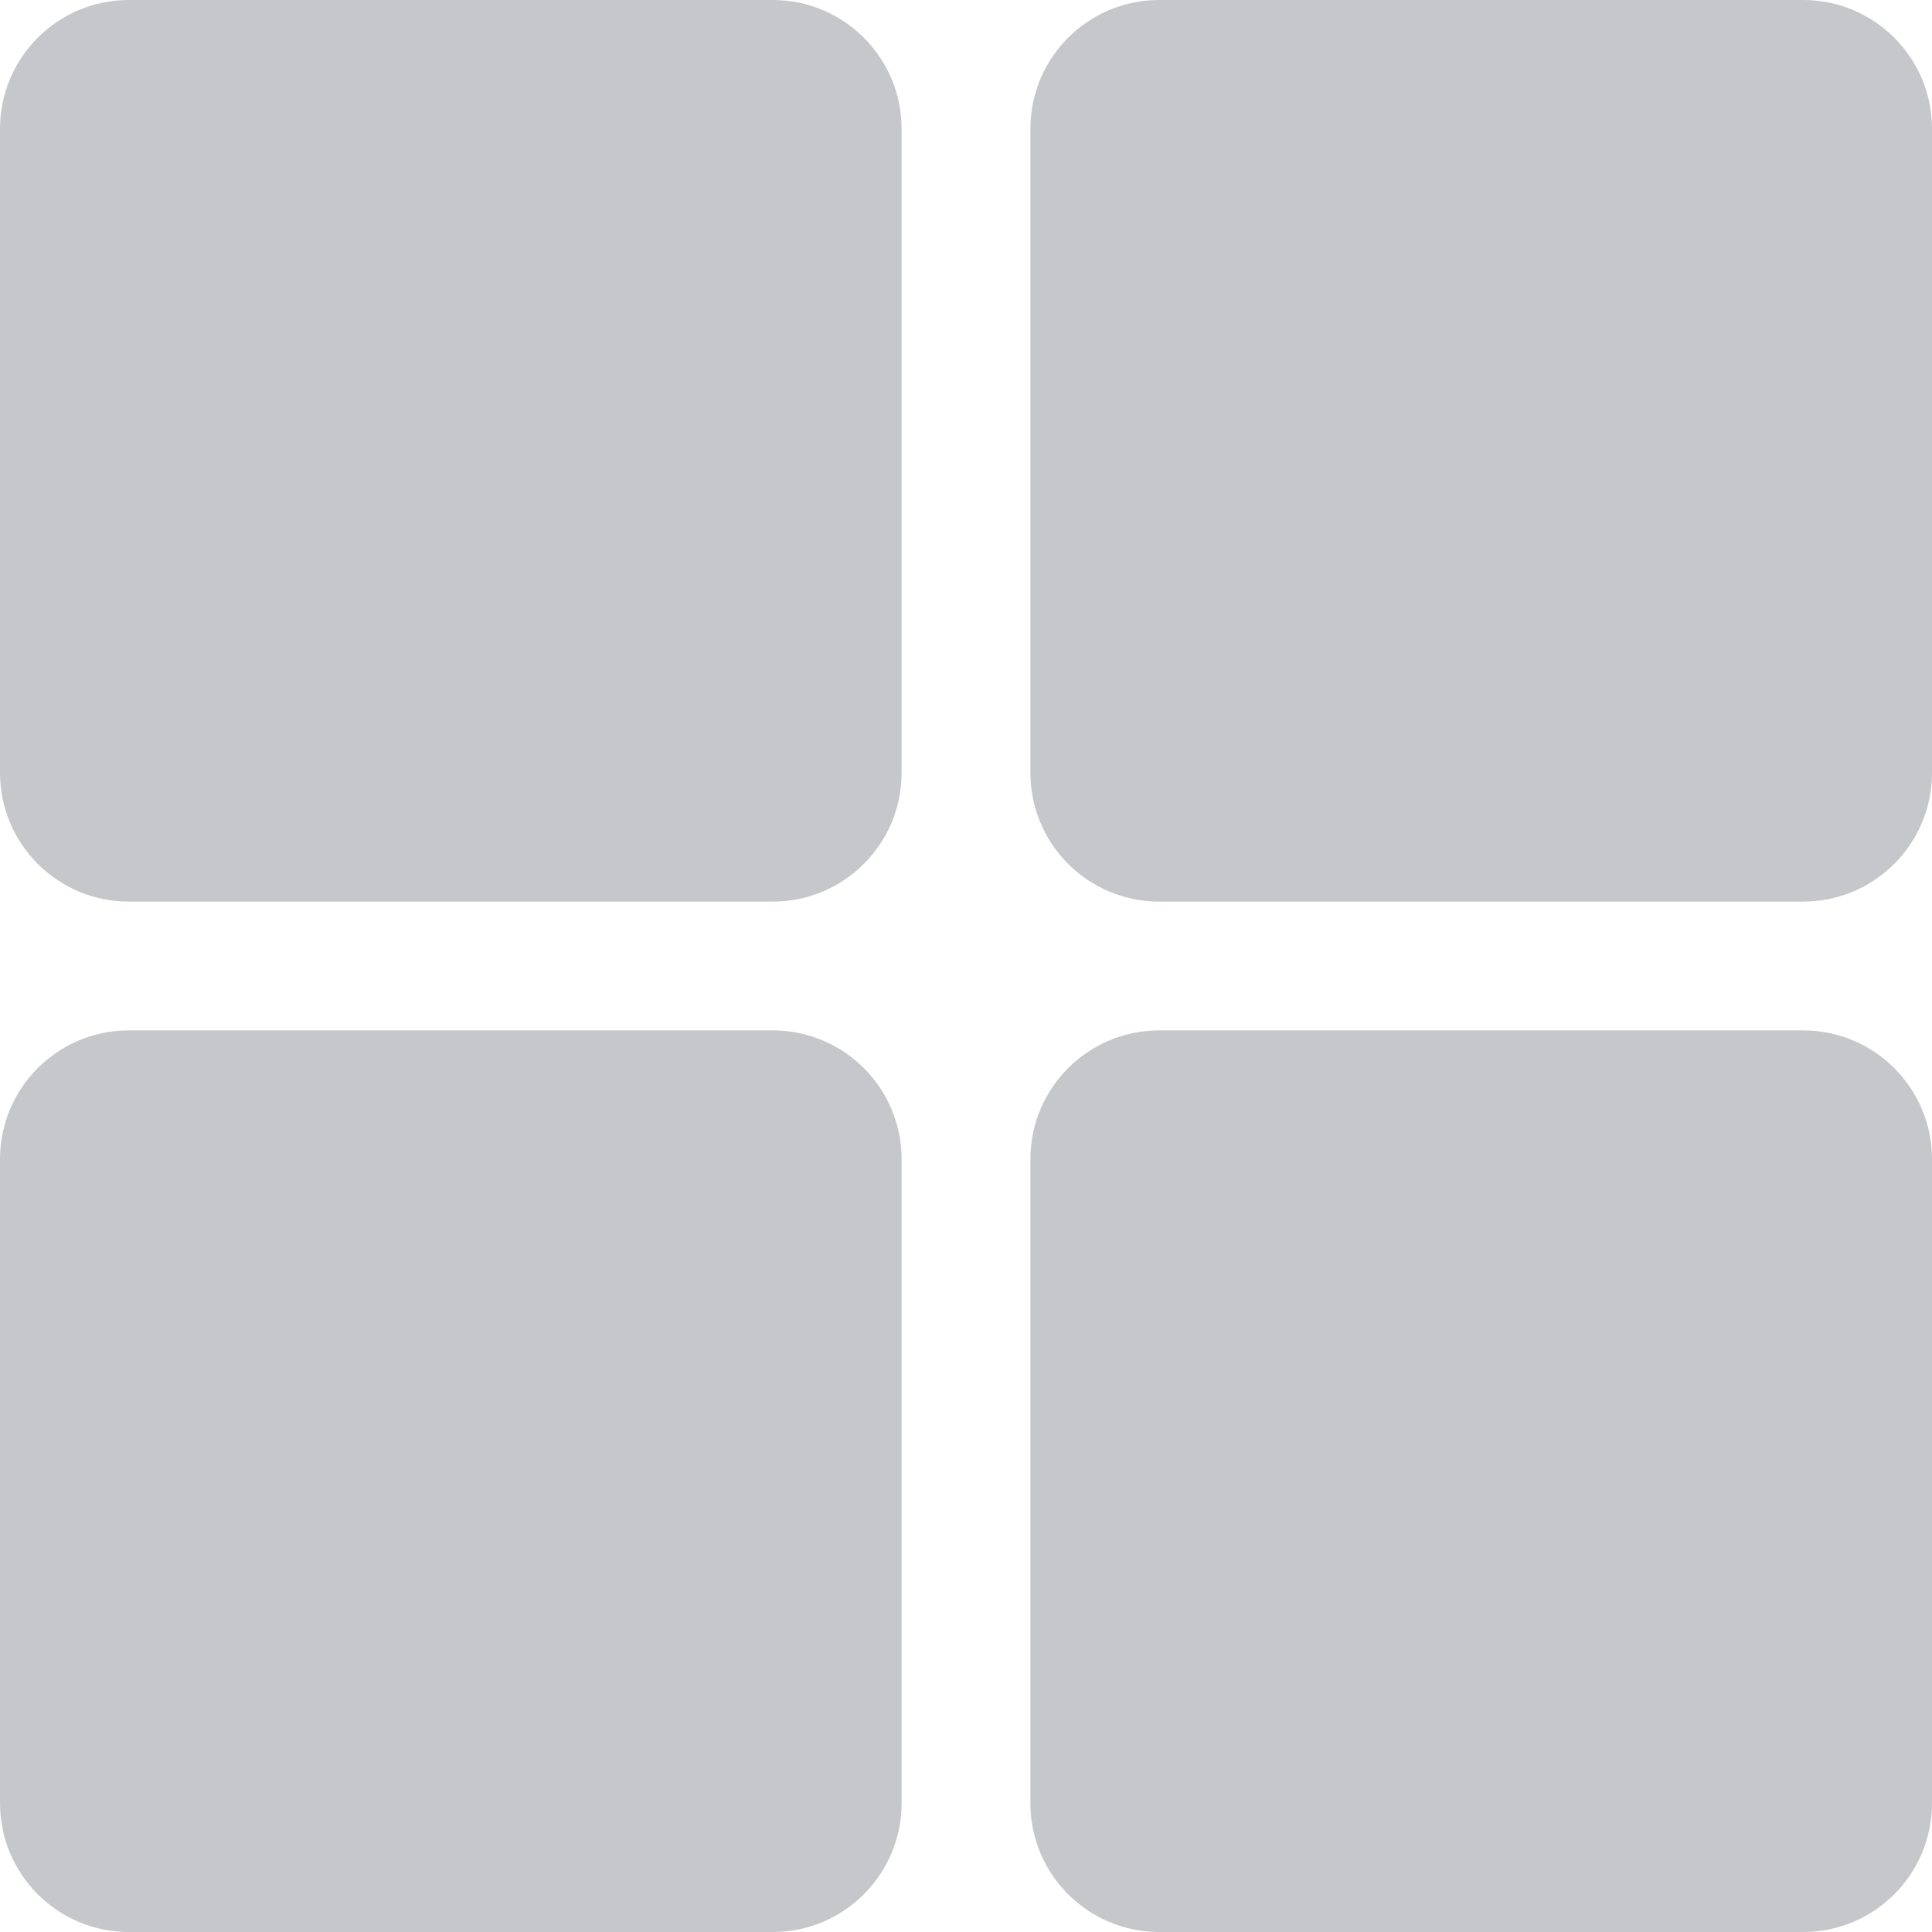
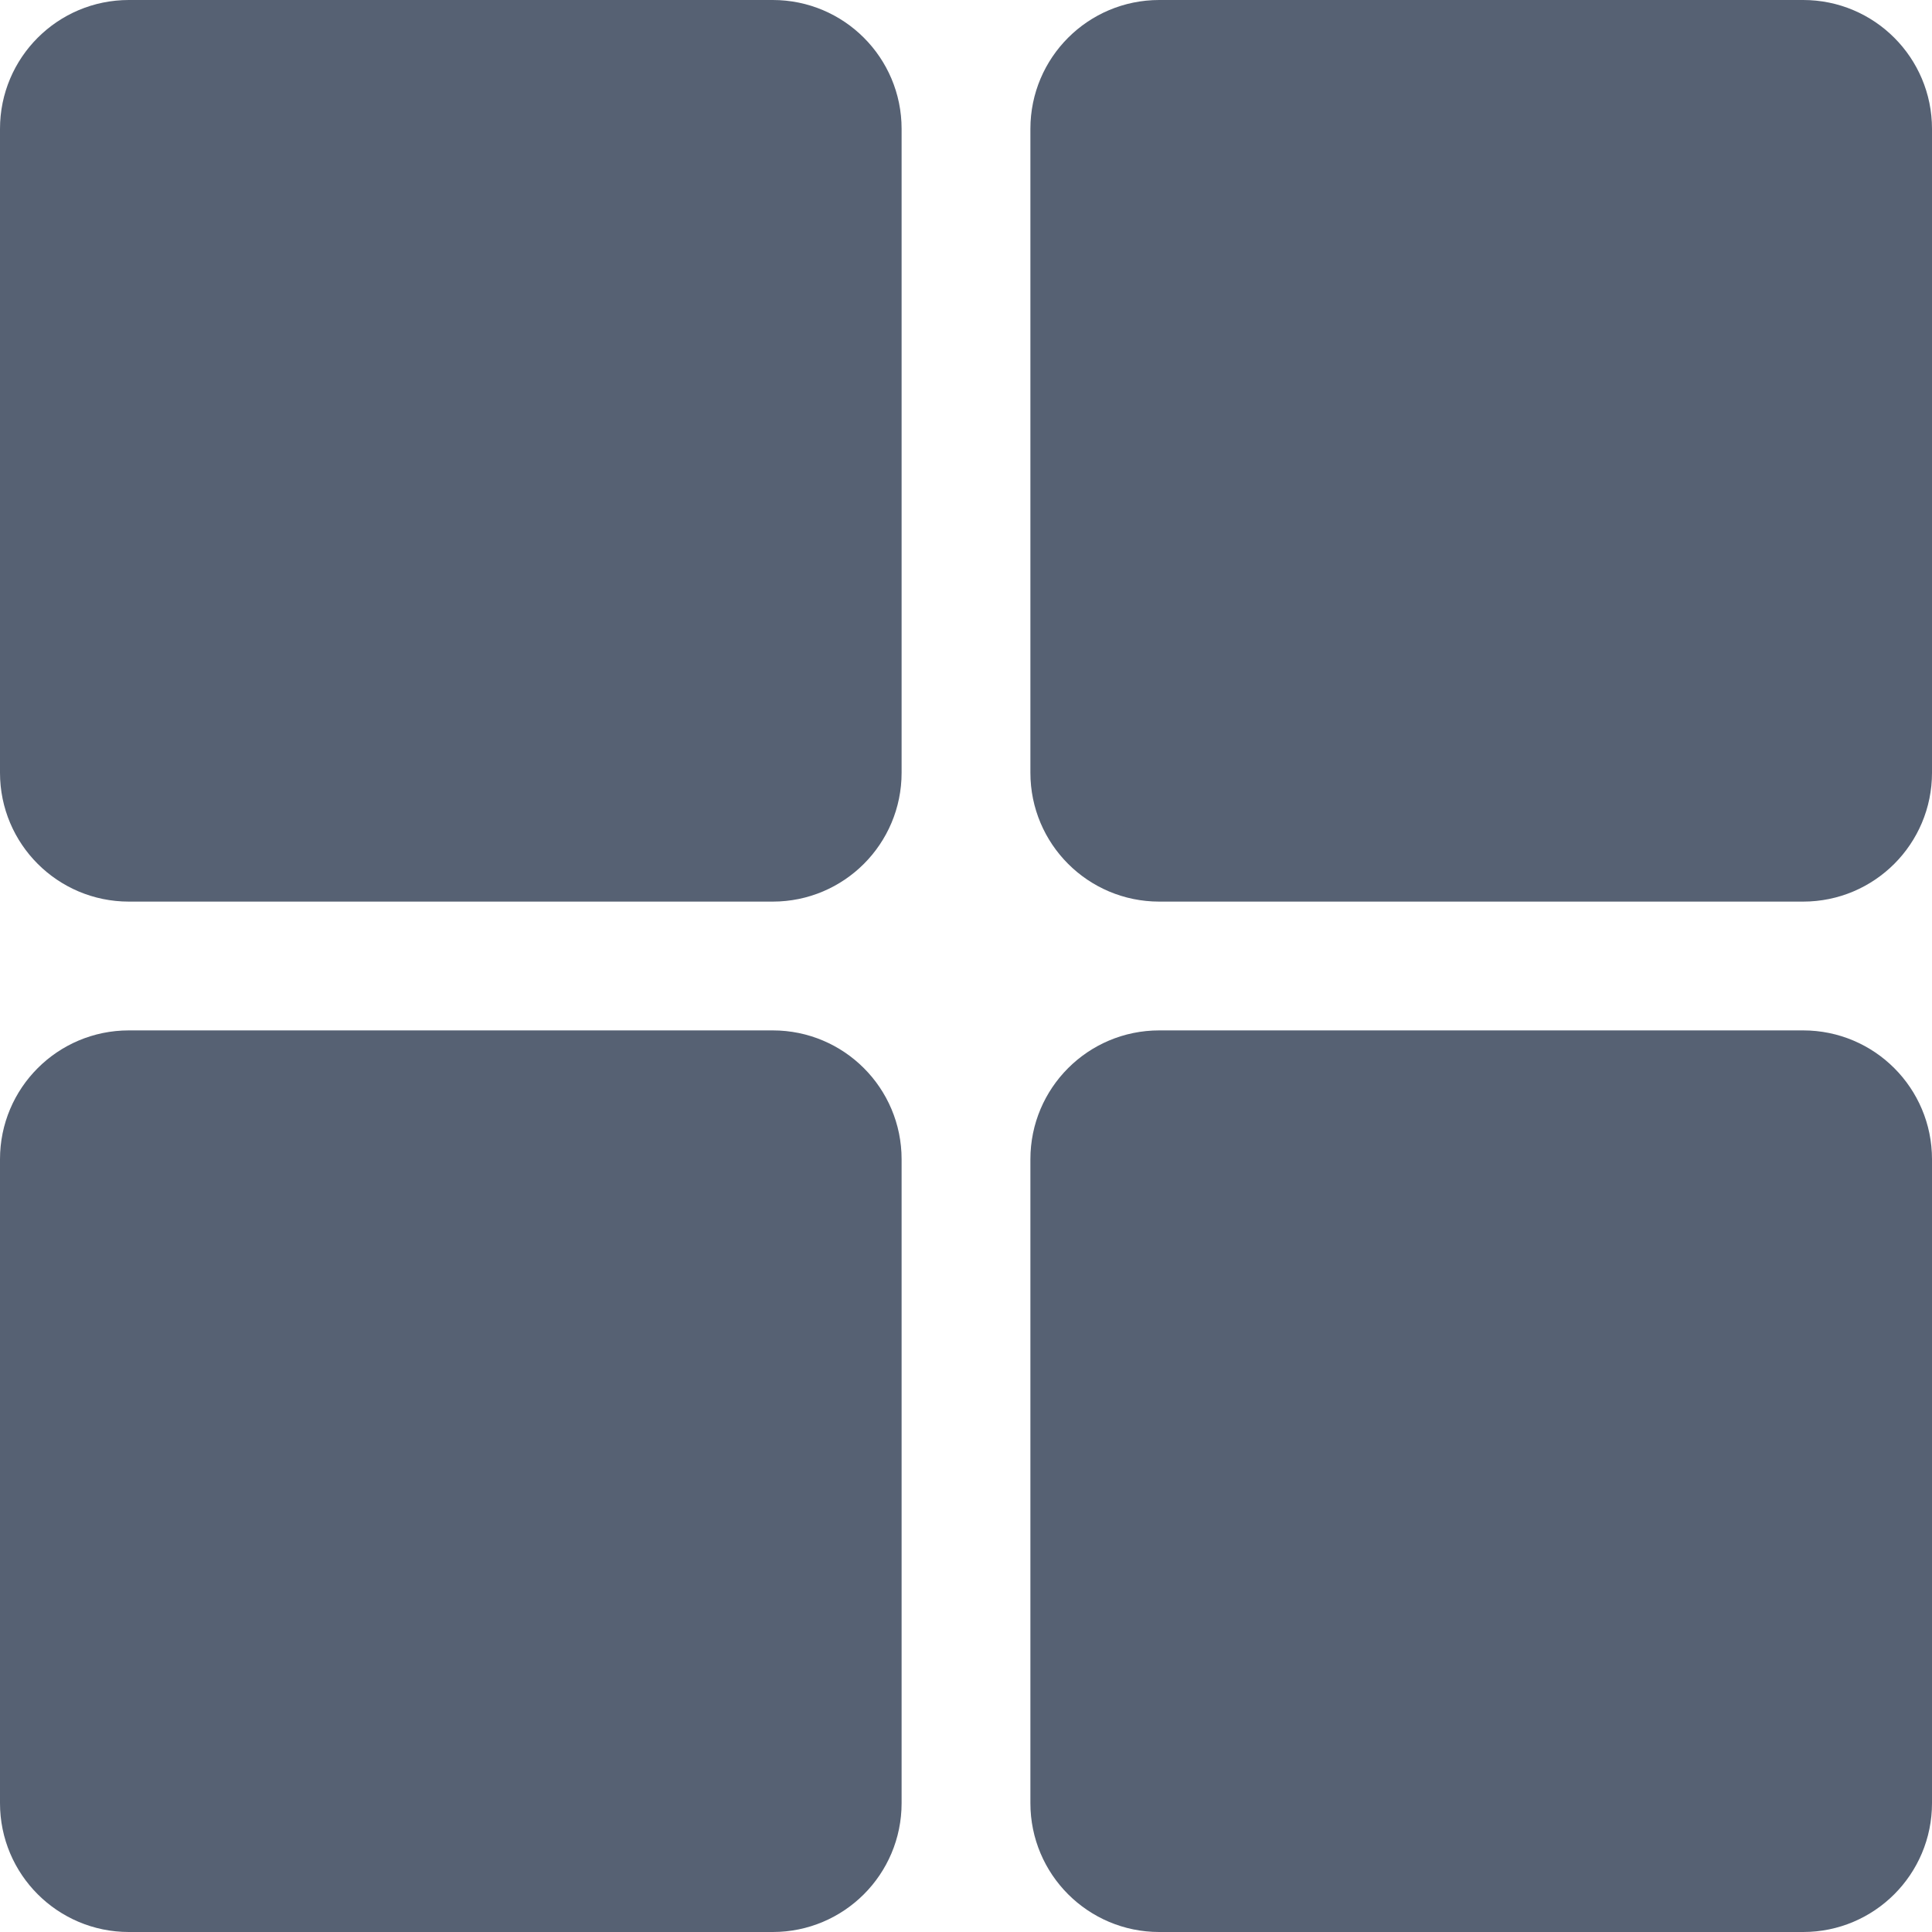
<svg xmlns="http://www.w3.org/2000/svg" width="30" height="30" viewBox="0 0 30 30" fill="none">
-   <rect width="14" height="14" rx="2" fill="#C6C7CA" />
-   <rect y="16" width="14" height="14" rx="2" fill="#C6C7CA" />
-   <rect x="16" width="14" height="14" rx="2" fill="#C6C7CA" />
-   <rect x="16" y="16" width="14" height="14" rx="2" fill="#C6C7CA" />
+   <rect x="0.5" y="0.5" width="13" height="13" rx="1.5" fill="#566173" stroke="#566173" />
+   <rect x="0.5" y="16.5" width="13" height="13" rx="1.5" fill="#566173" stroke="#566173" />
+   <rect x="16.5" y="0.5" width="13" height="13" rx="1.5" fill="#566173" stroke="#566173" />
+   <rect x="16.5" y="16.5" width="13" height="13" rx="1.5" fill="#566173" stroke="#566173" />
</svg>
